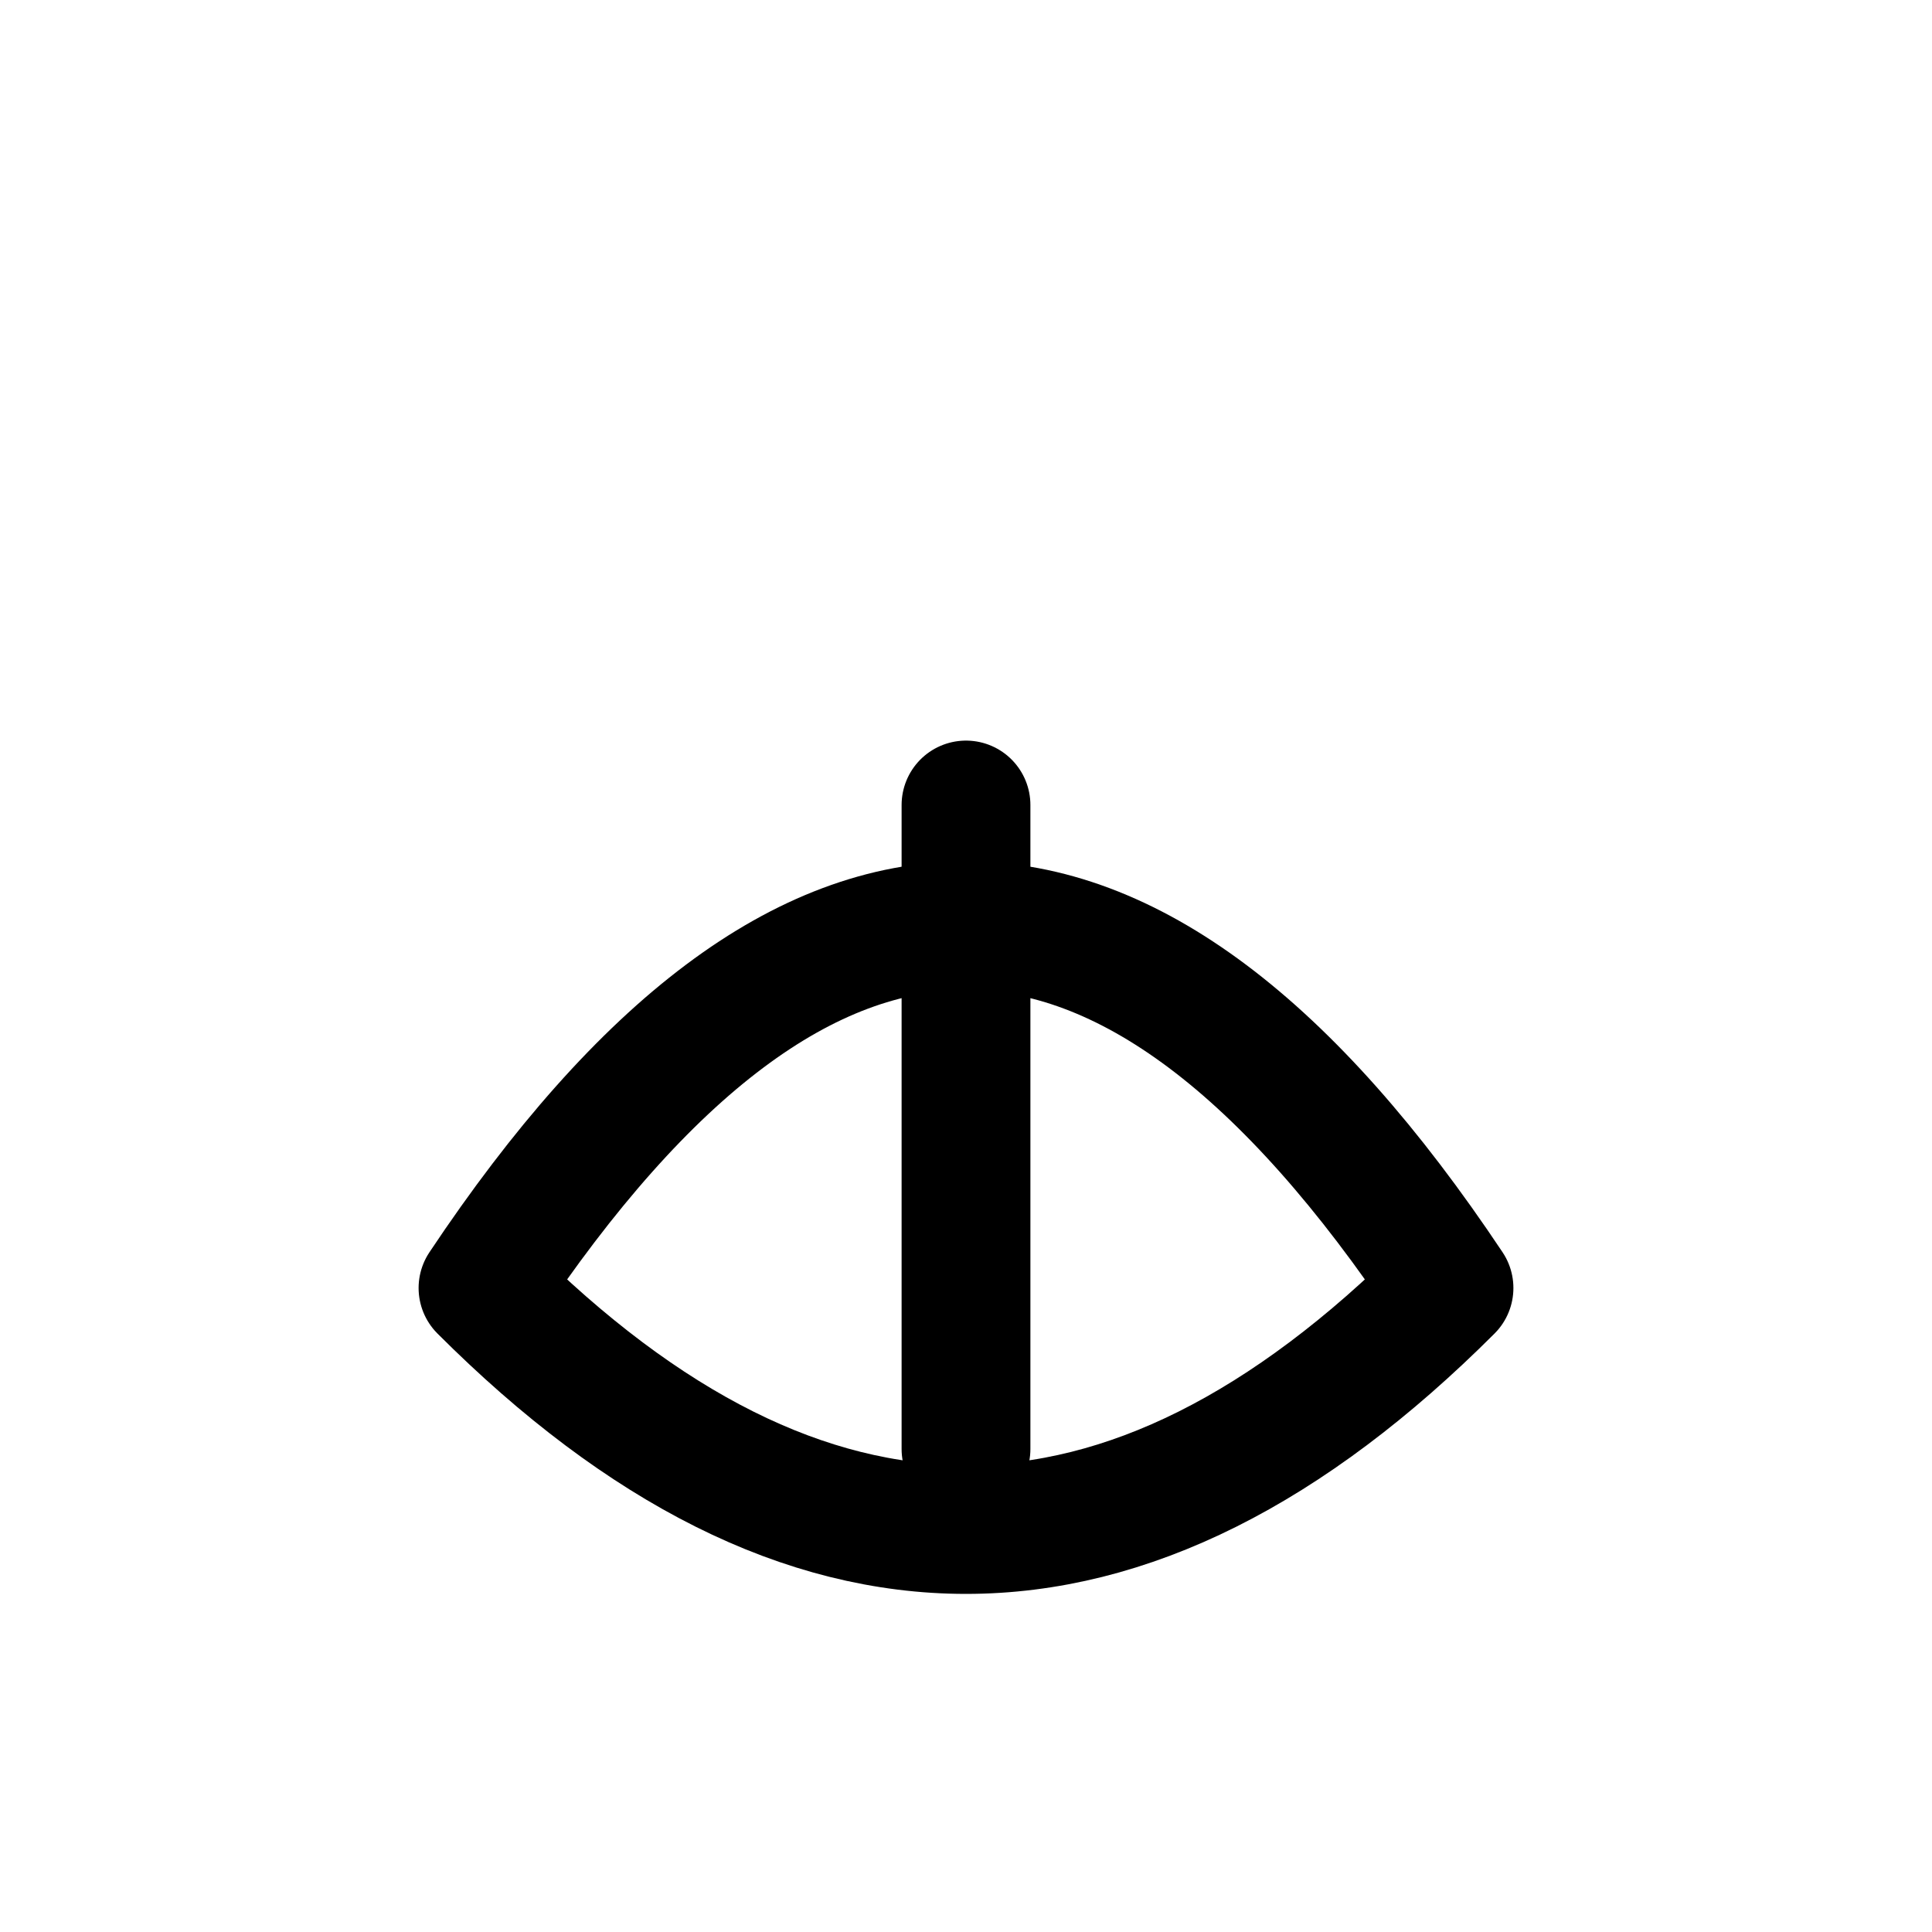
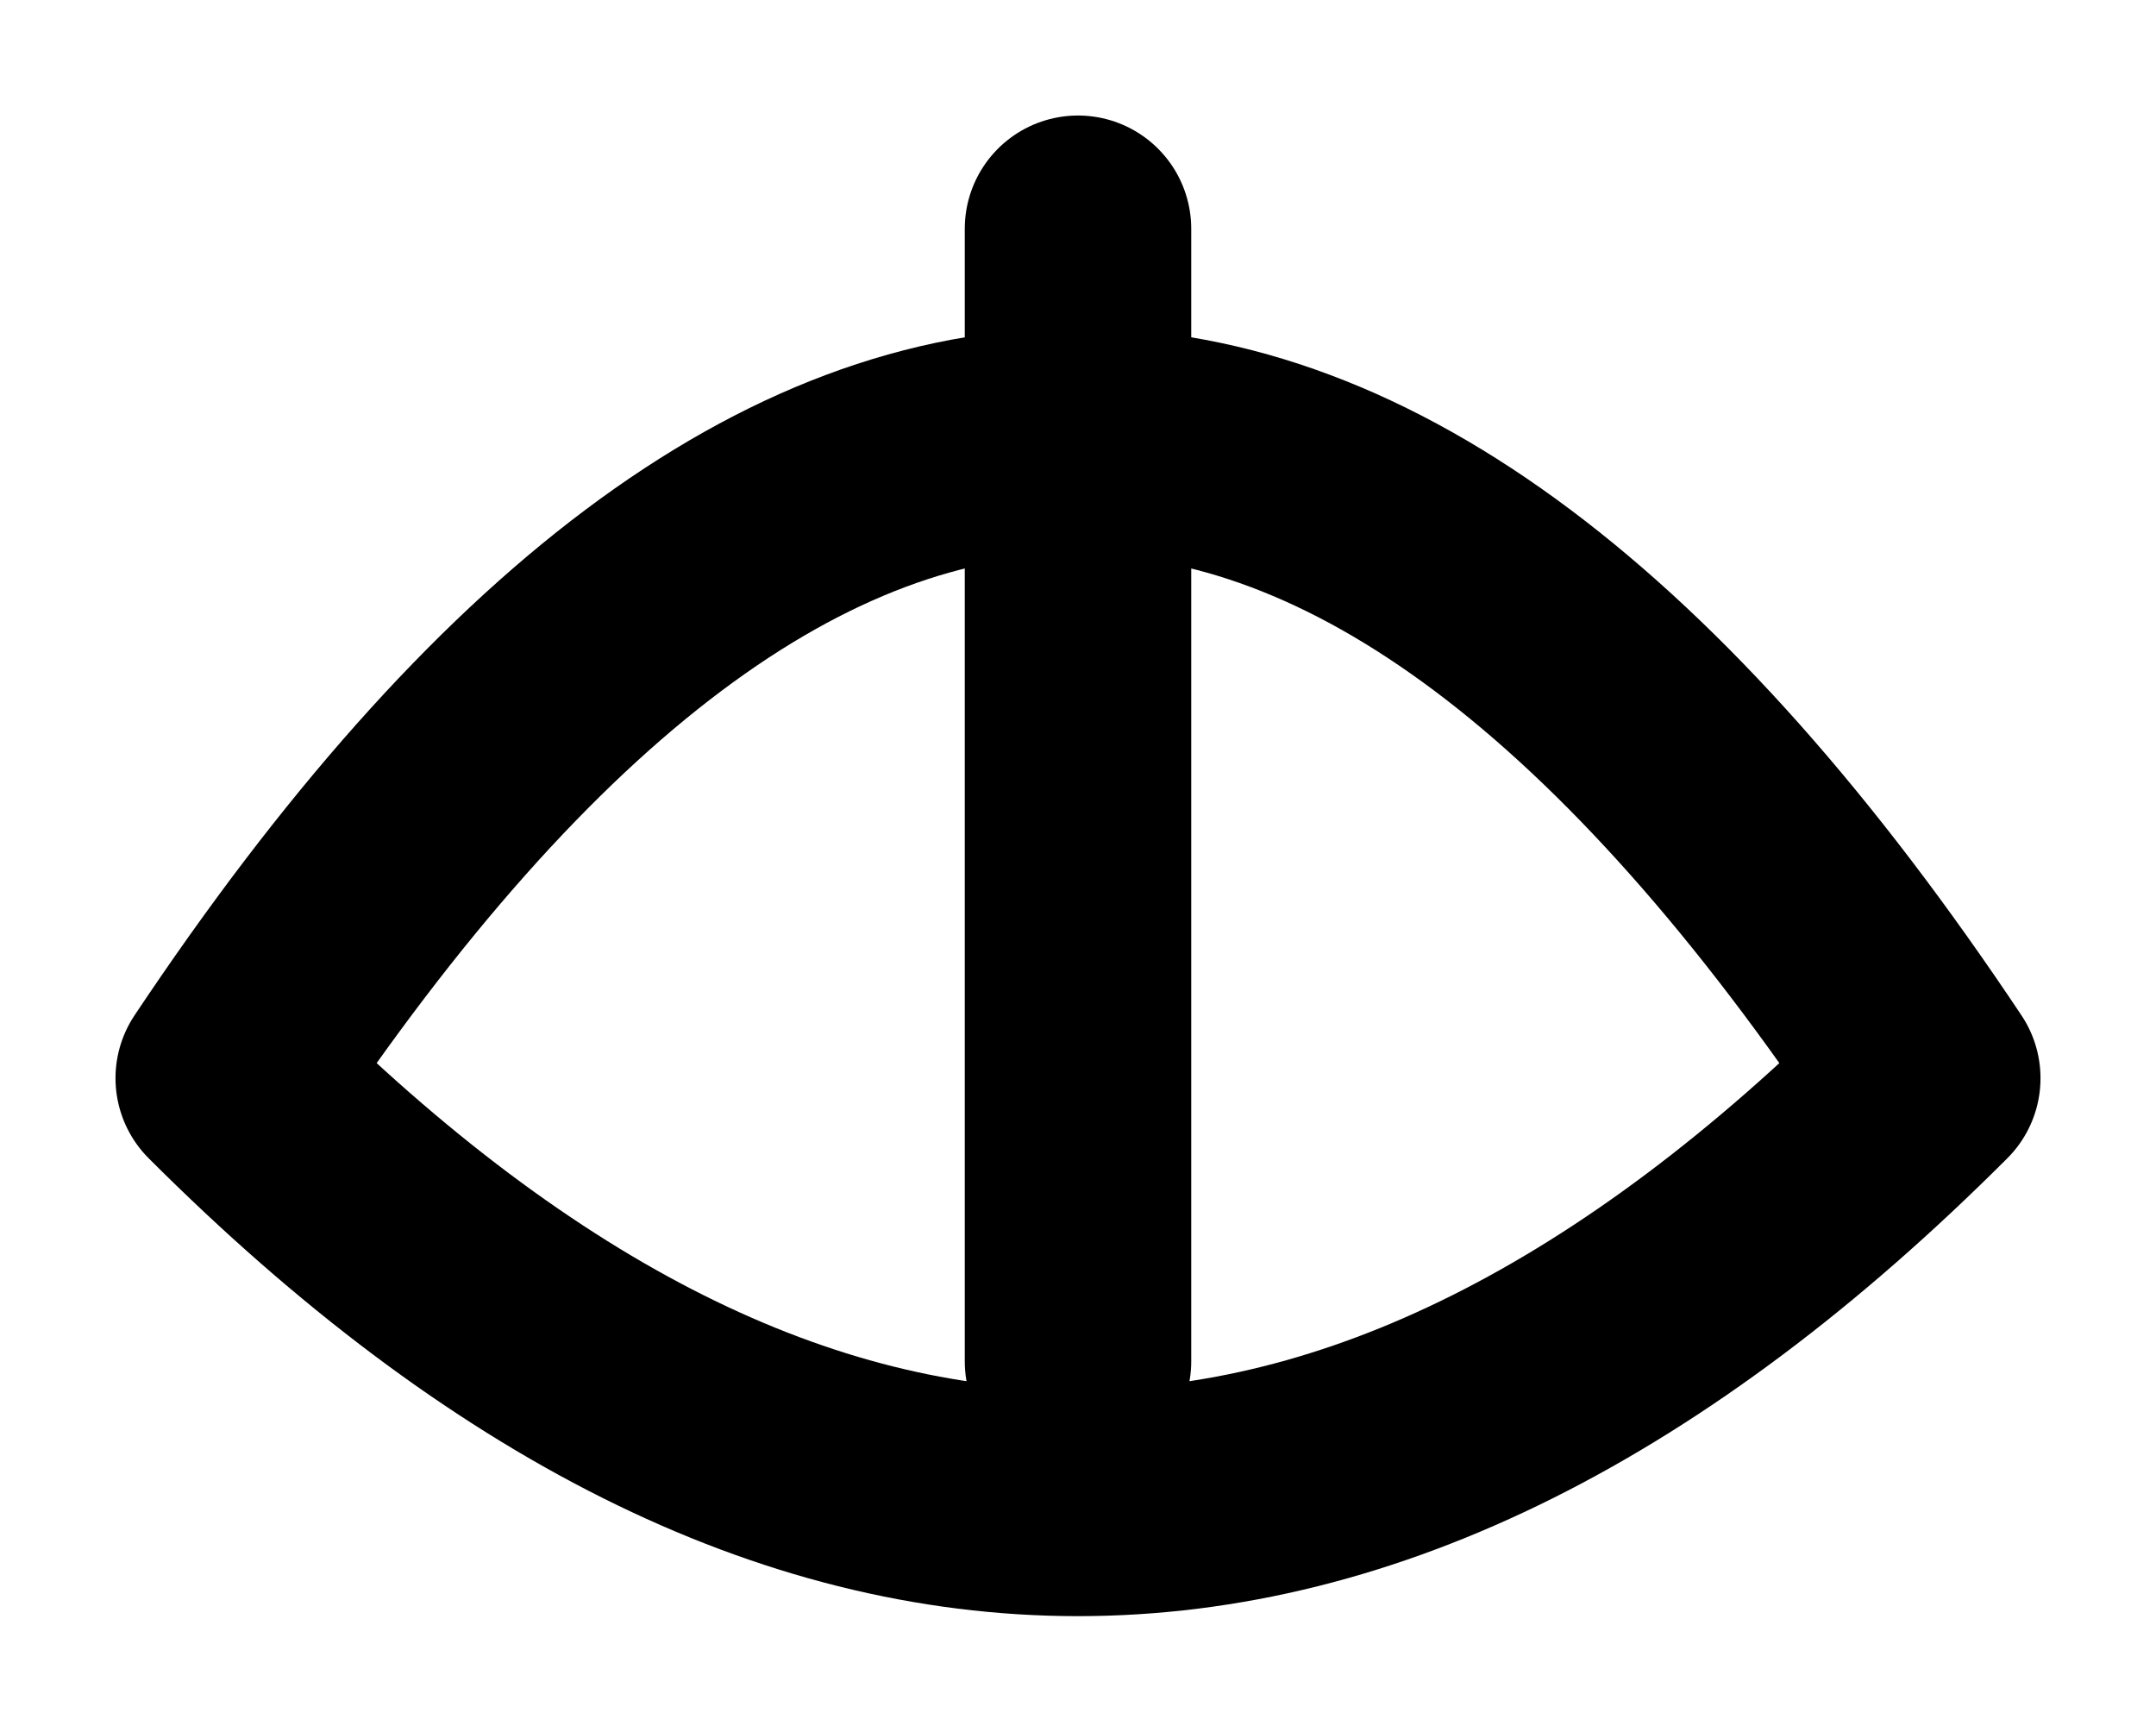
- <svg xmlns="http://www.w3.org/2000/svg" viewBox="0 0 24 24" fill="none" stroke="currentColor" stroke-width="1.6" stroke-linecap="round" stroke-linejoin="round">
+ <svg xmlns="http://www.w3.org/2000/svg" fill="none" stroke="currentColor" stroke-width="1.6" stroke-linecap="round" stroke-linejoin="round" viewBox="4.384 8.384 15.232 12.232">
  <path d="M6 16c4-6 8-6 12 0-4 4-8 4-12 0z" />
  <line x1="12" y1="10" x2="12" y2="18" />
</svg>
